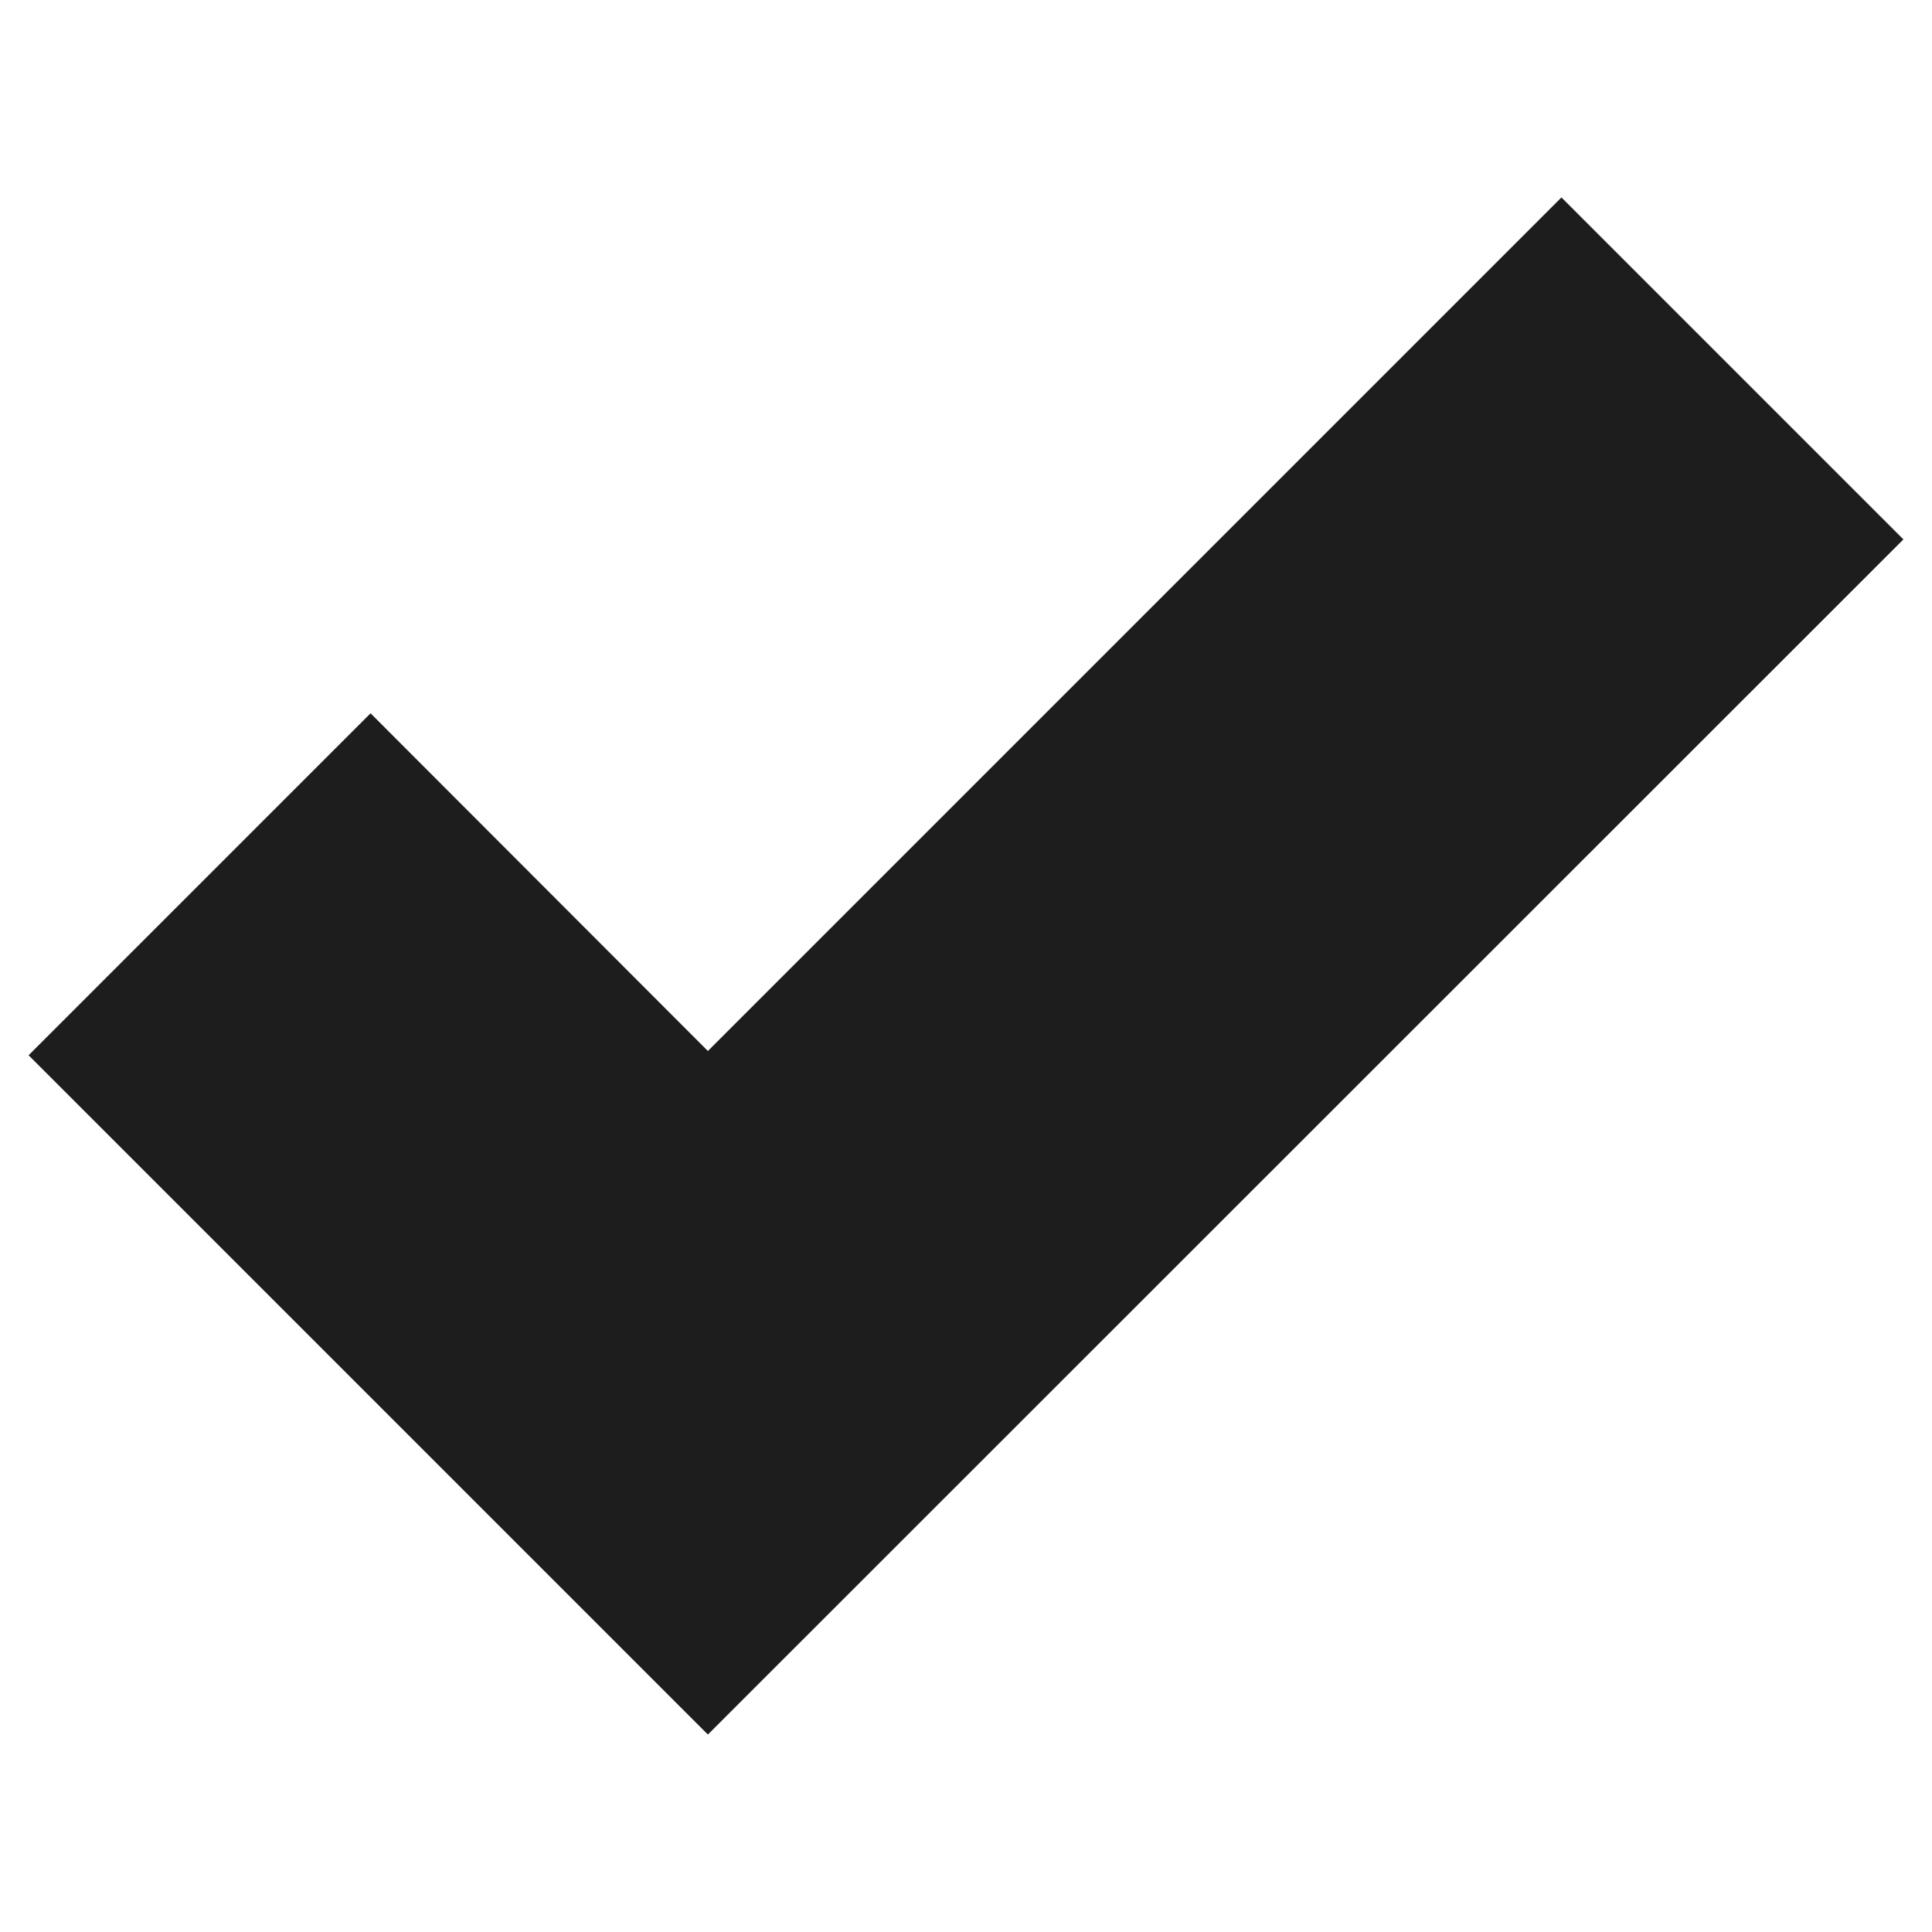
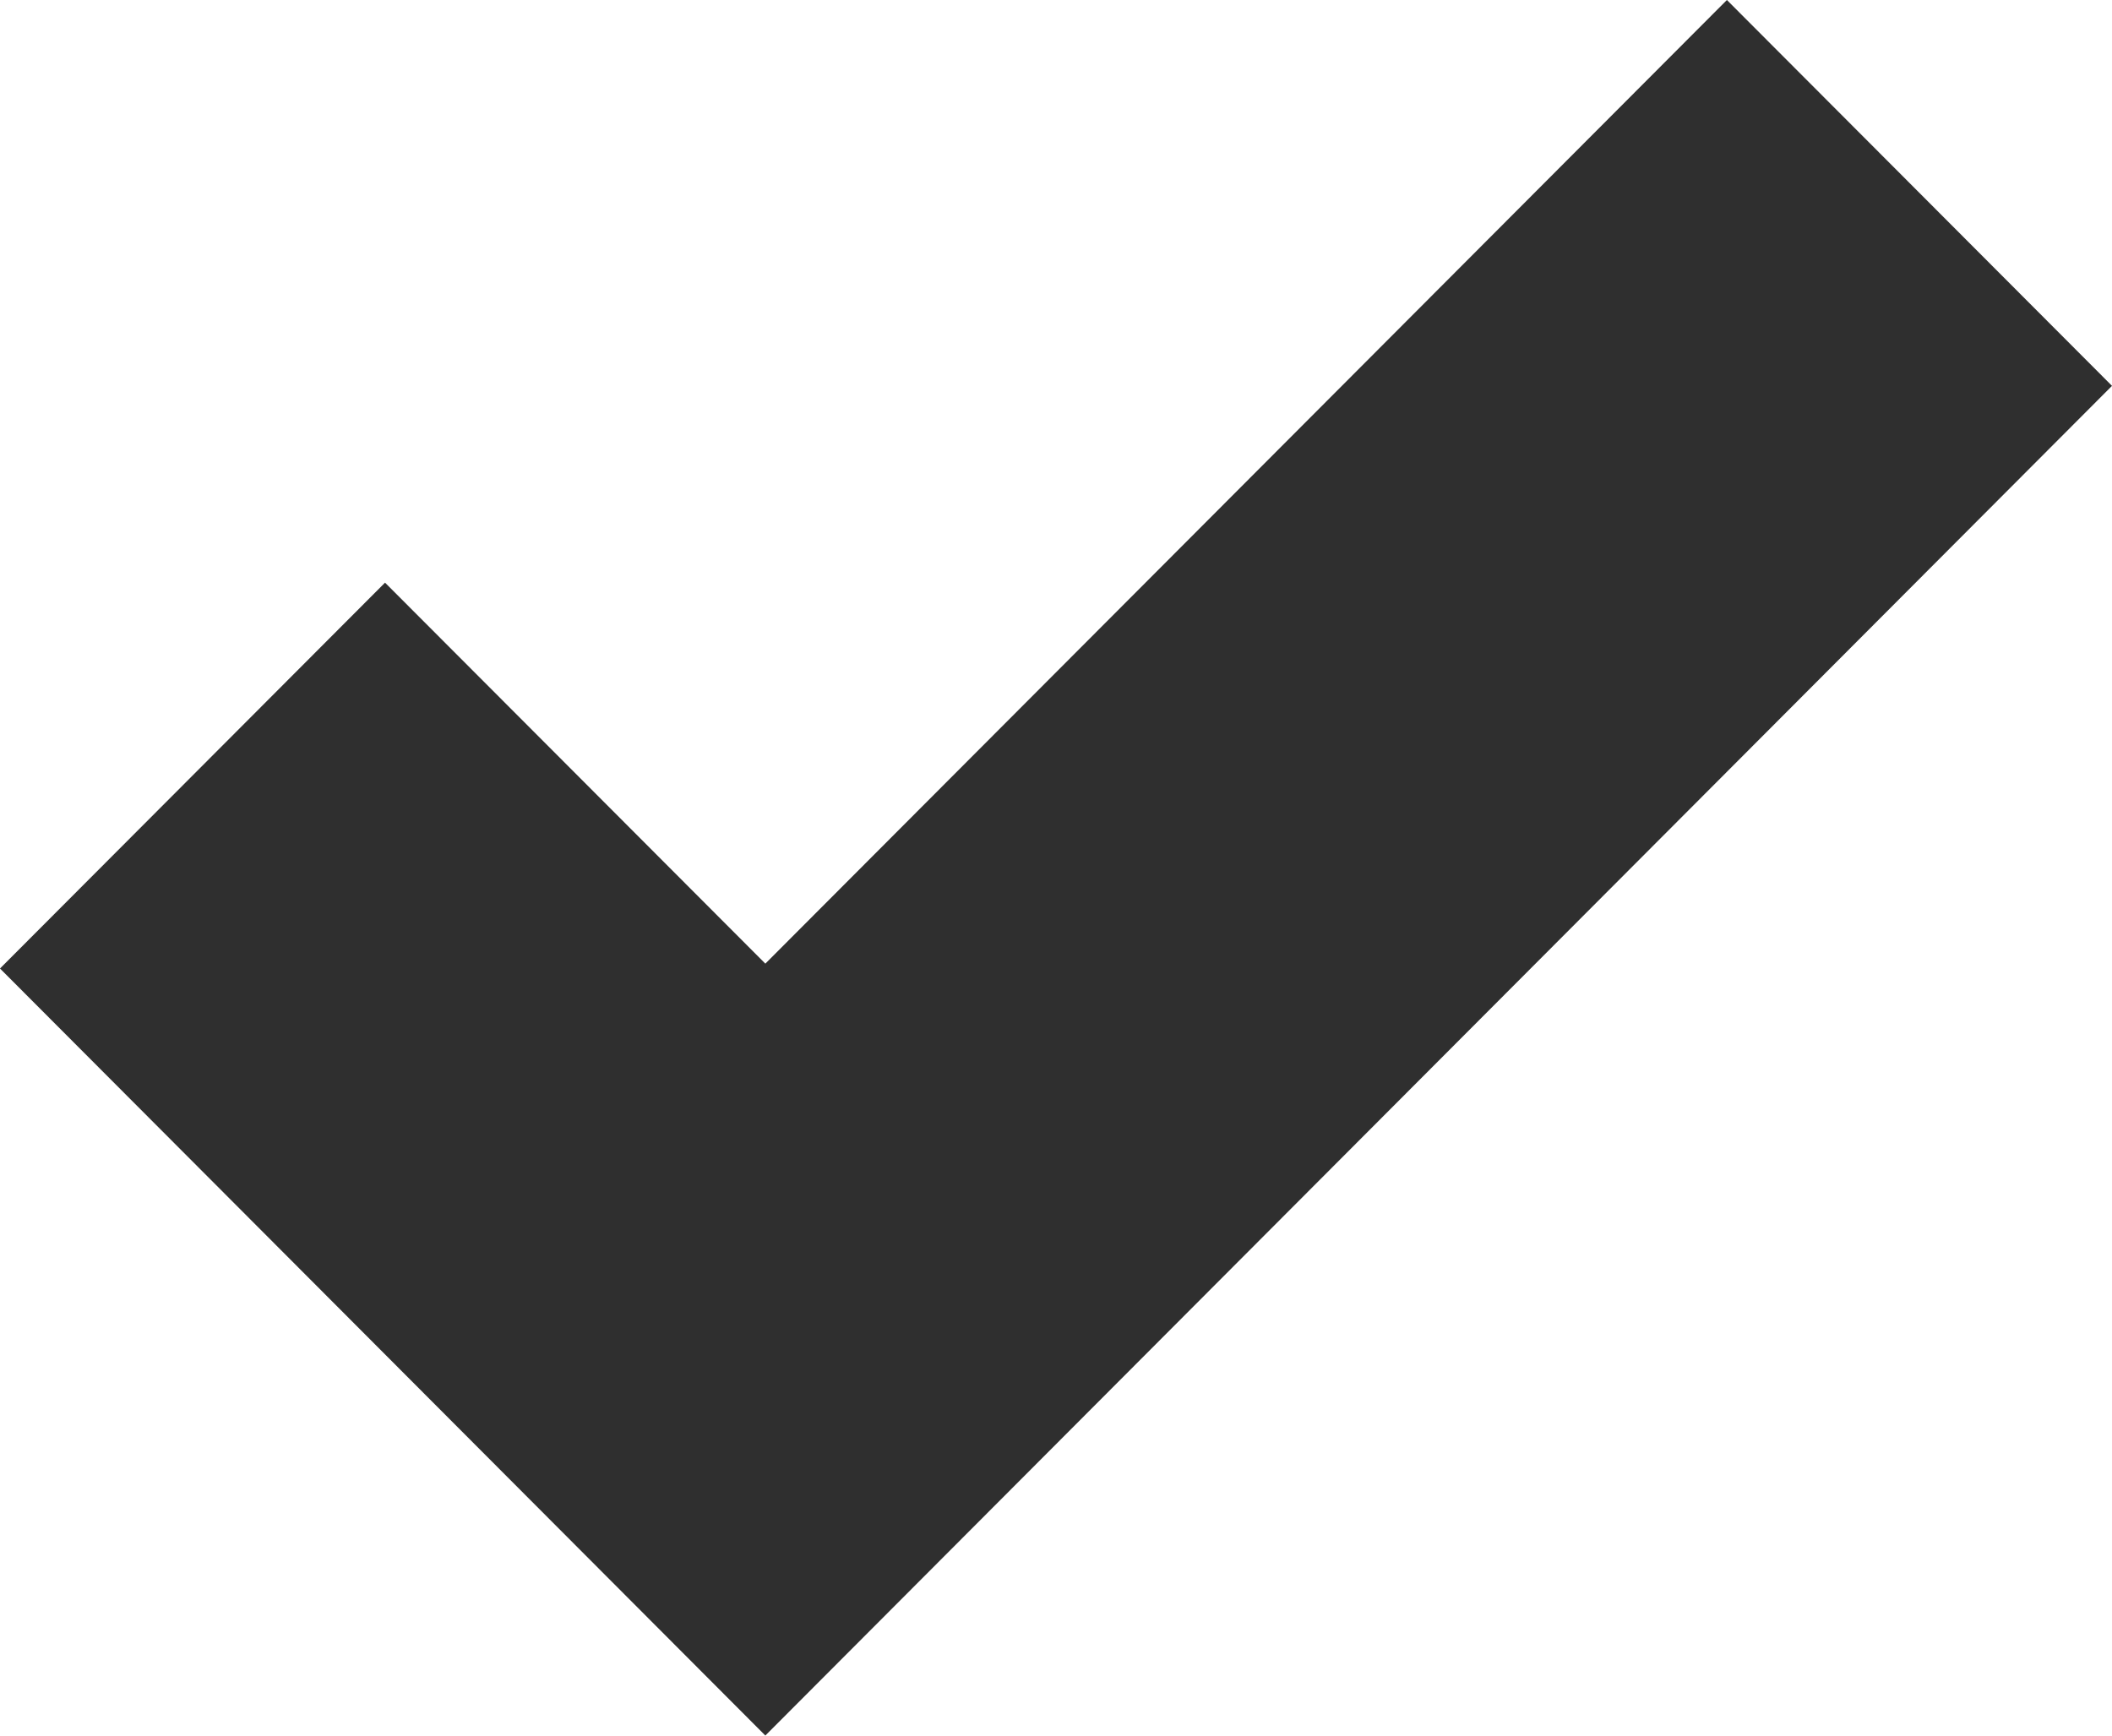
- <svg xmlns="http://www.w3.org/2000/svg" id="Layer_1" data-name="Layer 1" viewBox="0 0 50 50">
+ <svg xmlns="http://www.w3.org/2000/svg" width="202" height="166" viewBox="0 0 202 166">
  <defs>
    <style>
      .cls-1 {
-         fill: #1d1d1d;
+         fill: #2f2f2f;
+         fill-rule: evenodd;
      }
    </style>
  </defs>
-   <polygon class="cls-1" points="18.32 44.89 0.74 27.31 9.59 18.46 18.32 27.2 40.41 5.11 49.26 13.96 18.32 44.89" />
+   <path id="tick.svg" class="cls-1" d="M800.2,673L727,599.635l36.826-36.906L800.2,599.17,892.168,507,929,543.906Z" transform="translate(-727 -507)" />
</svg>
